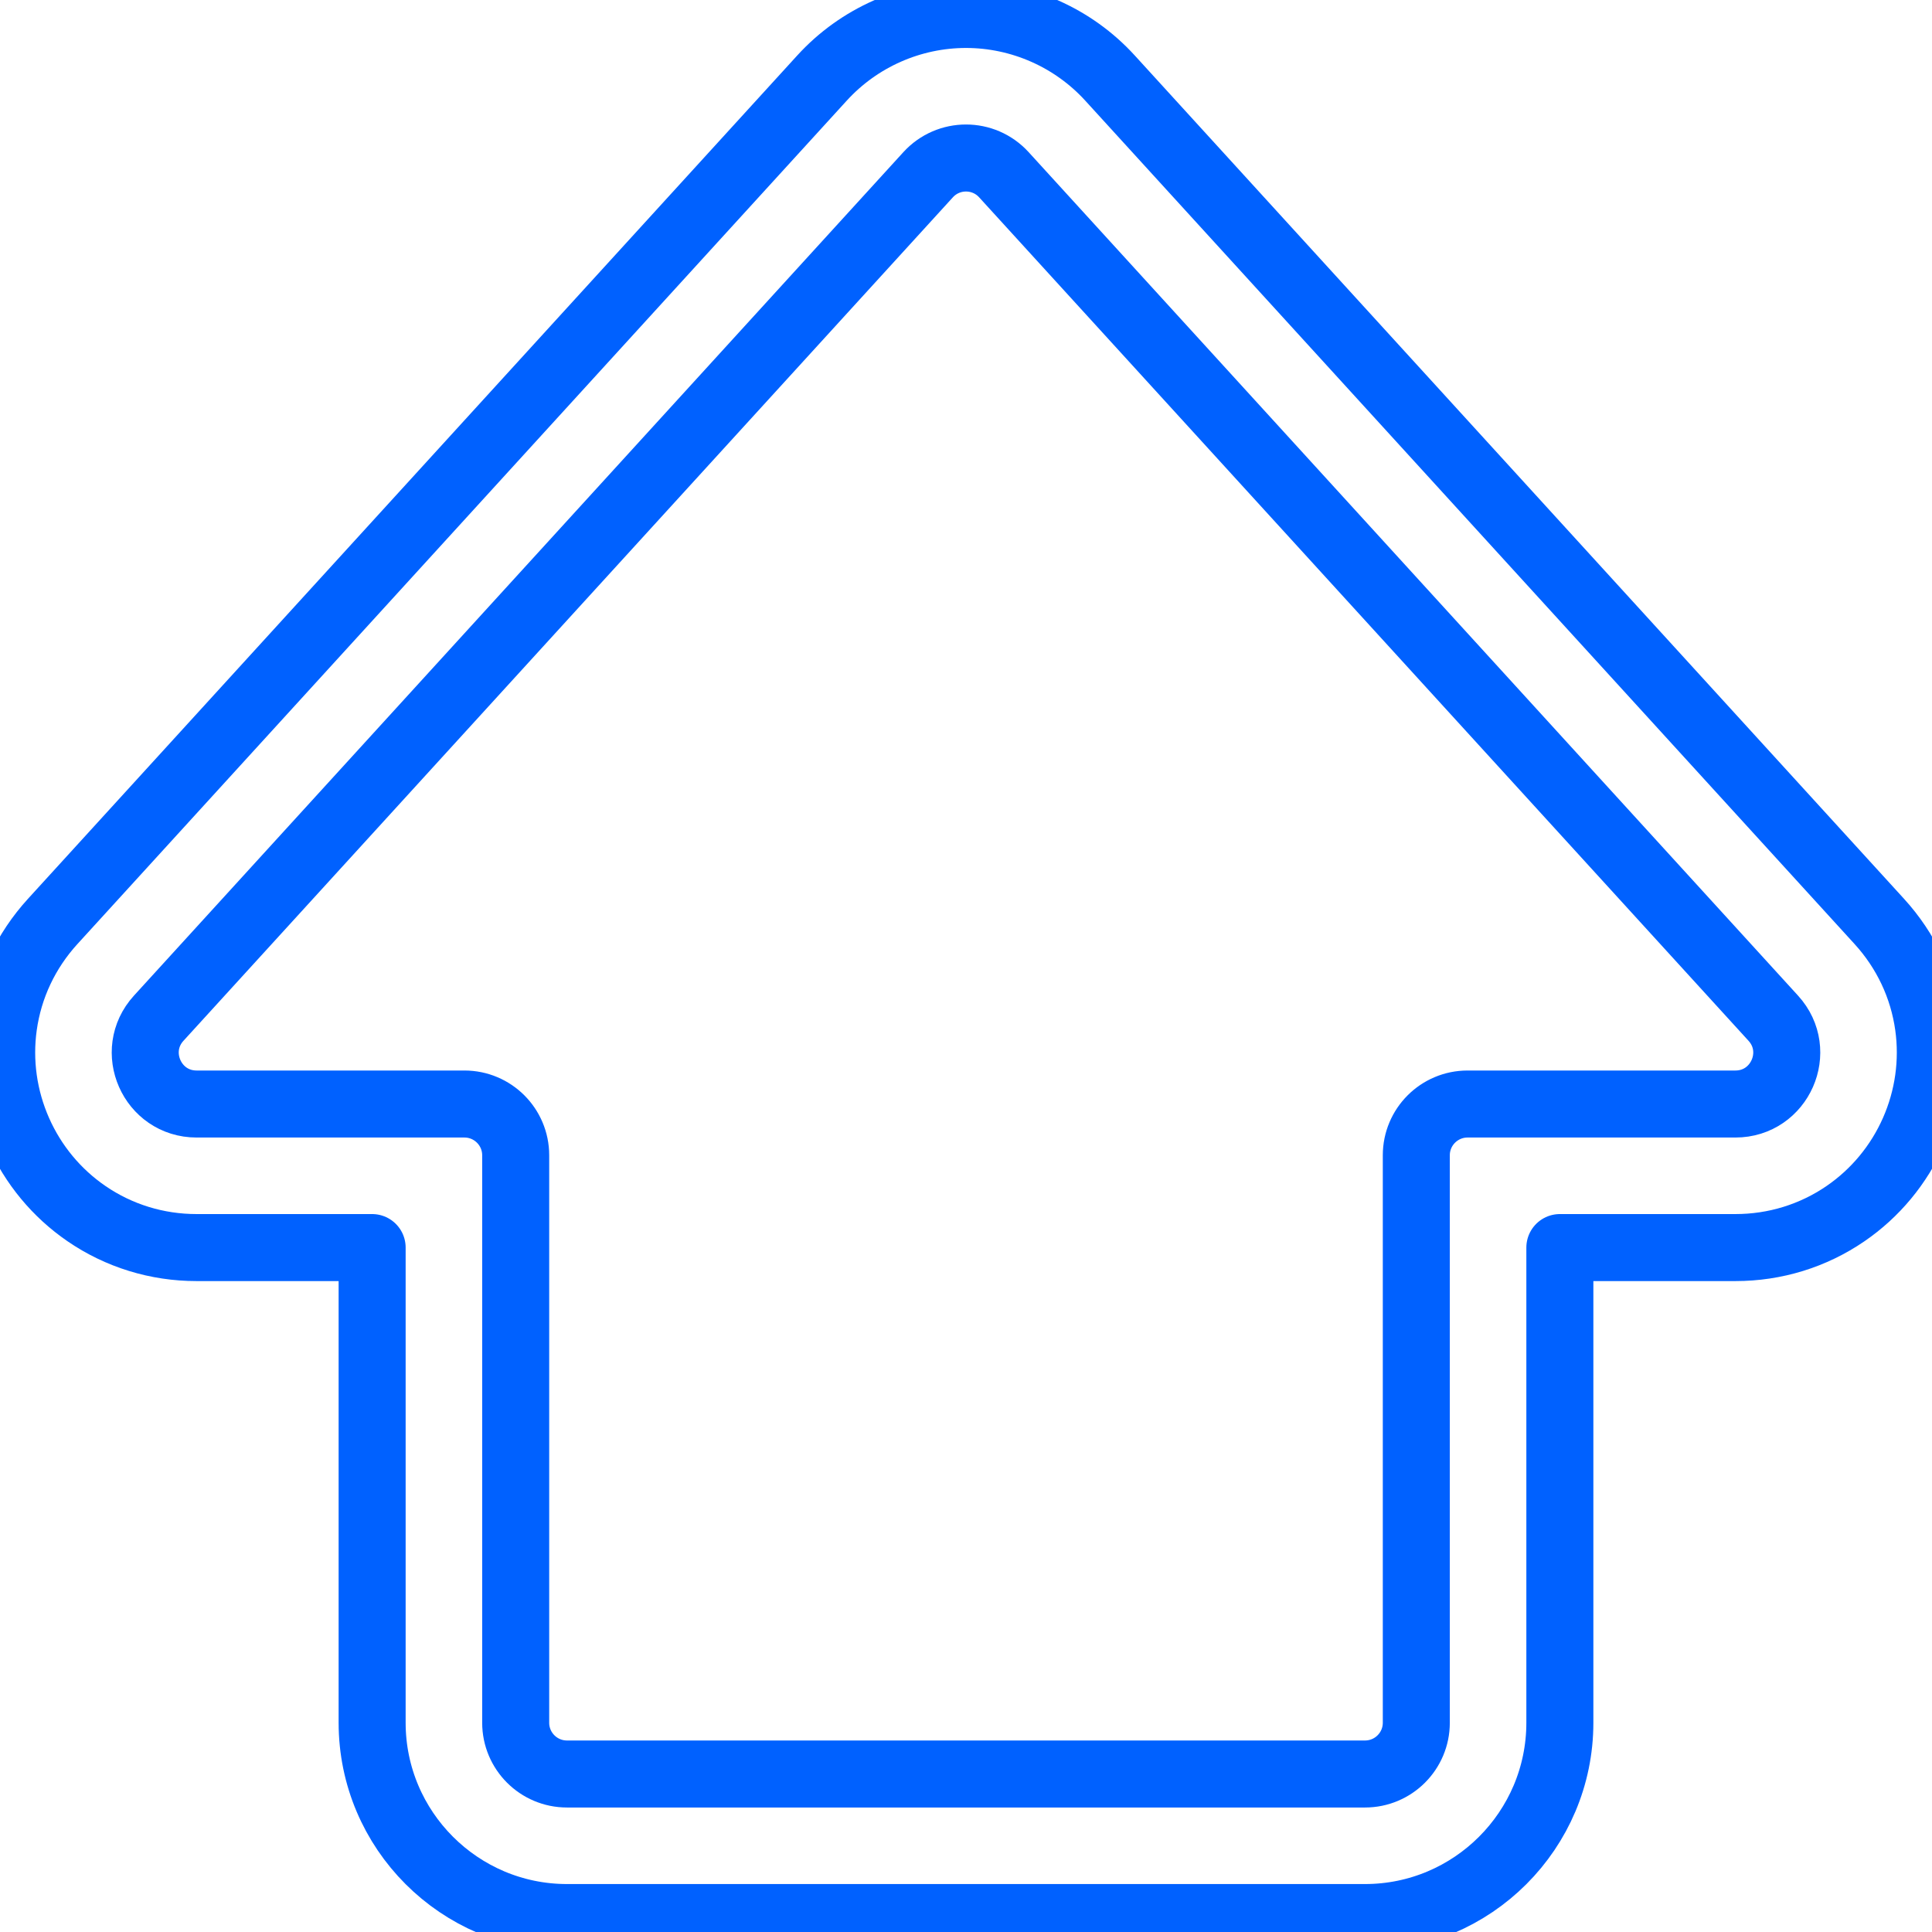
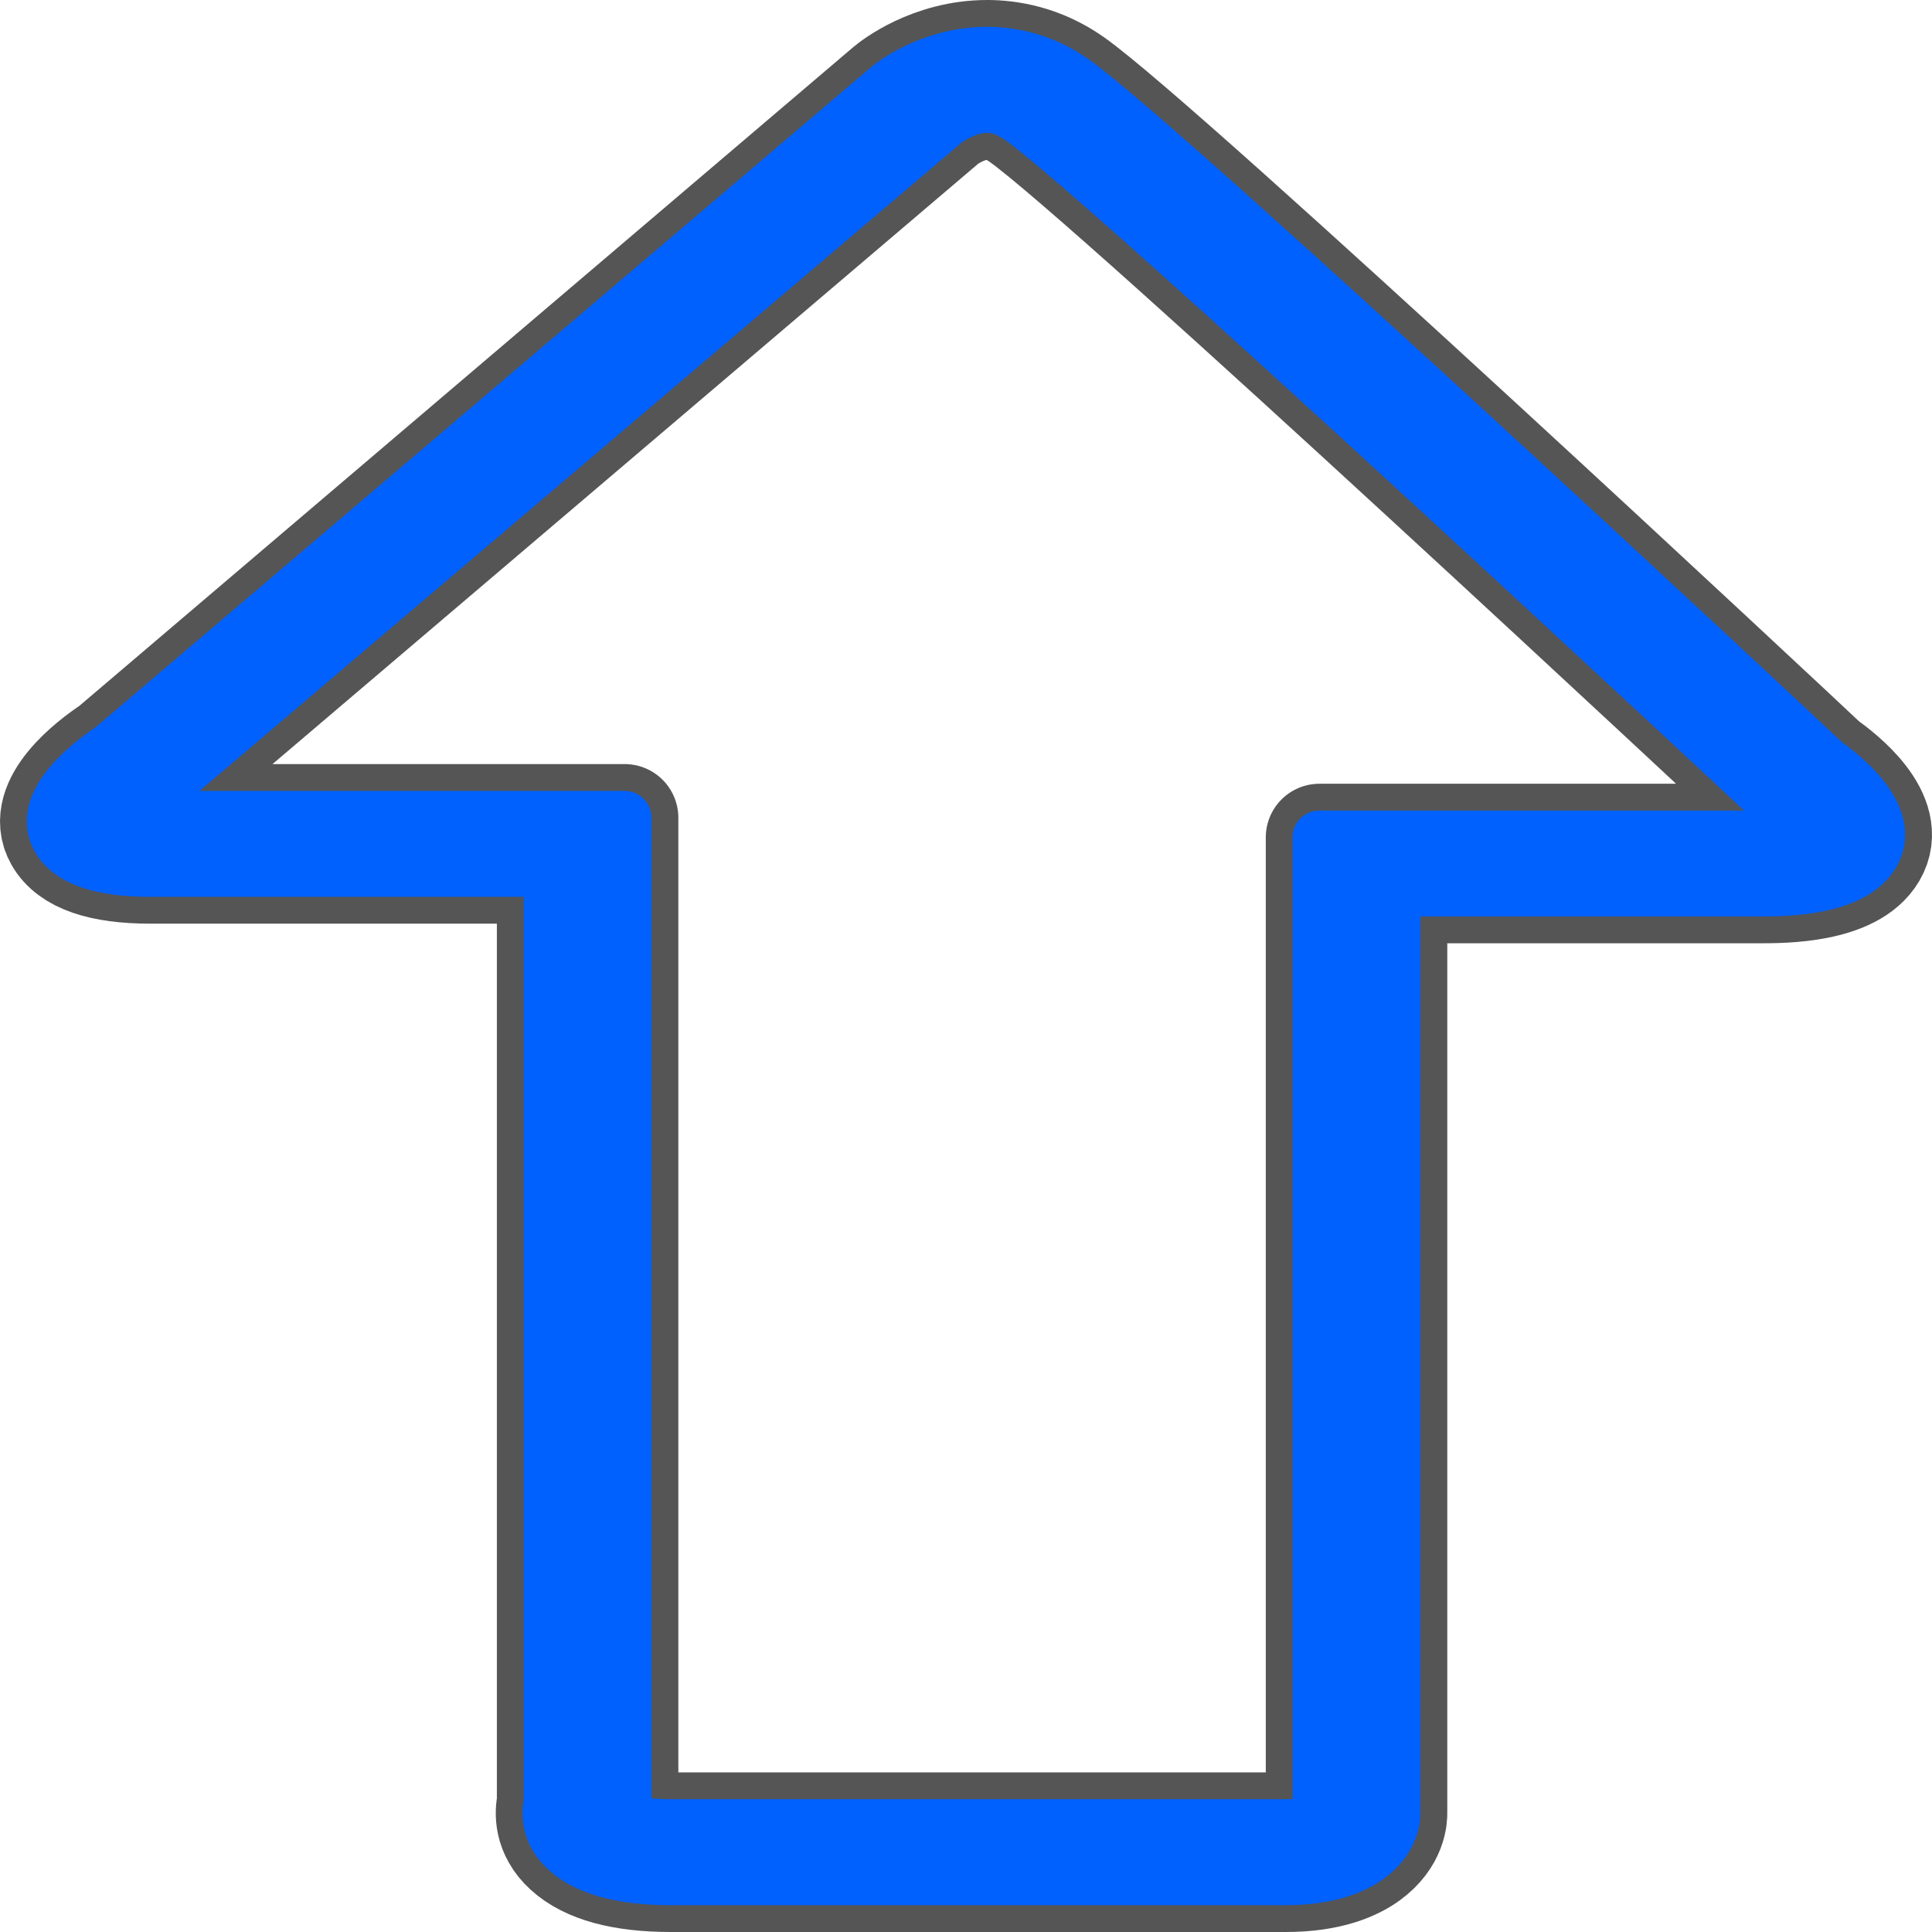
- <svg xmlns="http://www.w3.org/2000/svg" version="1.1" id="Capa_1" x="0px" y="0px" width="576.556px" height="576.557px" viewBox="0 0 576.556 576.557" style="enable-background:new 0 0 576.556 576.557;" xml:space="preserve">
+ <svg xmlns="http://www.w3.org/2000/svg" xmlns:xlink="http://www.w3.org/1999/xlink" version="1.1" id="Icons" x="0px" y="0px" width="72px" height="72px" viewBox="0 0 72 72" style="enable-background:new 0 0 72 72;" xml:space="preserve">
+   <defs>
+     <g id="arrow" class="arrow">
+       <path d="M36.793,2 C34.694,2 33.251,3.147 33.094,3.28 L4.159,27.909 C3.394,28.41 1.419,29.919 2.166,31.239 C2.607,32.023 3.765,32.422 5.6,32.422 L20.517,32.422 L20.517,67.196 C20.443,67.524 20.384,68.274 21.125,68.949 C21.887,69.645 23.192,70 25,70 L47.927,70 C49.55,70 50.488,69.567 50.988,69.204 C51.927,68.523 51.943,67.698 51.936,67.541 L51.936,33.153 L65.607,33.153 C66.45,33.153 69.021,33.153 69.805,31.813 C70.625,30.415 68.638,28.872 68.011,28.433 C67.133,27.597 43.433,5.451 39.985,3.018 C38.792,2.178 37.591,2 36.793,2z M4.853,30.433 C5.063,30.12 5.616,29.611 6.177,29.234 L35.214,4.531 C35.402,4.378 36.094,3.949 36.793,3.949 C37.2,3.949 37.602,4.096 38.029,4.394 C41.343,6.733 65.684,29.477 65.933,29.709 C66.642,30.225 67.208,30.841 67.232,31.084 C67.161,31.078 66.761,31.208 65.607,31.208 L49.172,31.208 L49.172,67.57 C49.152,67.89 48.733,68.051 47.927,68.051 L25,68.051 C24.009,68.051 23.484,67.905 23.321,67.766 C23.204,67.665 23.244,67.507 23.244,67.507 L23.28,67.285 L23.28,30.475 L5.6,30.475 C5.252,30.476 5.013,30.454 4.853,30.433z " fill="#0061ff" />
+     </g>
+   </defs>
  <style type="text/css">
- 	.st0{fill:none;stroke:#0061ff;stroke-width:20;stroke-linecap:round;stroke-linejoin:round;stroke-miterlimit:10;}
- </style>
-   <g class="st0">
-     <g>
-       <g>
-         <path d="M25.812,362.18c9.663,6.625,21.026,10.127,32.859,10.127h52.383v141.798c0,32.058,26.082,58.14,58.14,58.14h238.167     c32.058,0,58.14-26.082,58.14-58.14V372.307h52.384c11.833,0,23.195-3.502,32.858-10.127     c8.913-6.109,15.942-14.595,20.331-24.536c4.388-9.943,5.919-20.854,4.427-31.557c-1.617-11.604-6.688-22.359-14.662-31.102     L331.232,23.271c-10.99-12.048-26.646-18.958-42.954-18.958c-16.308,0-31.964,6.91-42.955,18.959L15.717,274.985     c-7.975,8.742-13.045,19.497-14.662,31.102c-1.492,10.702,0.039,21.614,4.427,31.556C9.87,347.585,16.9,356.07,25.812,362.18z      M47.368,303.855L276.975,52.142c3.034-3.326,7.169-4.989,11.304-4.989c4.134,0,8.269,1.663,11.303,4.989l229.607,251.714     c8.959,9.822,1.99,25.611-11.304,25.611h-79.924c-8.45,0-15.3,6.851-15.3,15.3v169.338c0,8.449-6.851,15.3-15.3,15.3H169.195     c-8.45,0-15.3-6.851-15.3-15.3V344.767c0-8.449-6.85-15.3-15.3-15.3H58.671C45.376,329.467,38.408,313.679,47.368,303.855z" />
-       </g>
-     </g>
-   </g>
-   <g>
- </g>
-   <g>
- </g>
-   <g>
- </g>
-   <g>
- </g>
-   <g>
- </g>
-   <g>
- </g>
-   <g>
- </g>
-   <g>
- </g>
-   <g>
- </g>
-   <g>
- </g>
-   <g>
- </g>
-   <g>
- </g>
-   <g>
- </g>
-   <g>
- </g>
-   <g>
- </g>
+ 		.arrow { fill:none; stroke-linecap:round; stroke-linejoin:round; stroke-miterlimit:10; }
+ 	</style>
+   <use xlink:href="#arrow" stroke="#555555" stroke-width="4" />
+   <use xlink:href="#arrow" stroke="#0061ff" stroke-width="2" />
</svg>
